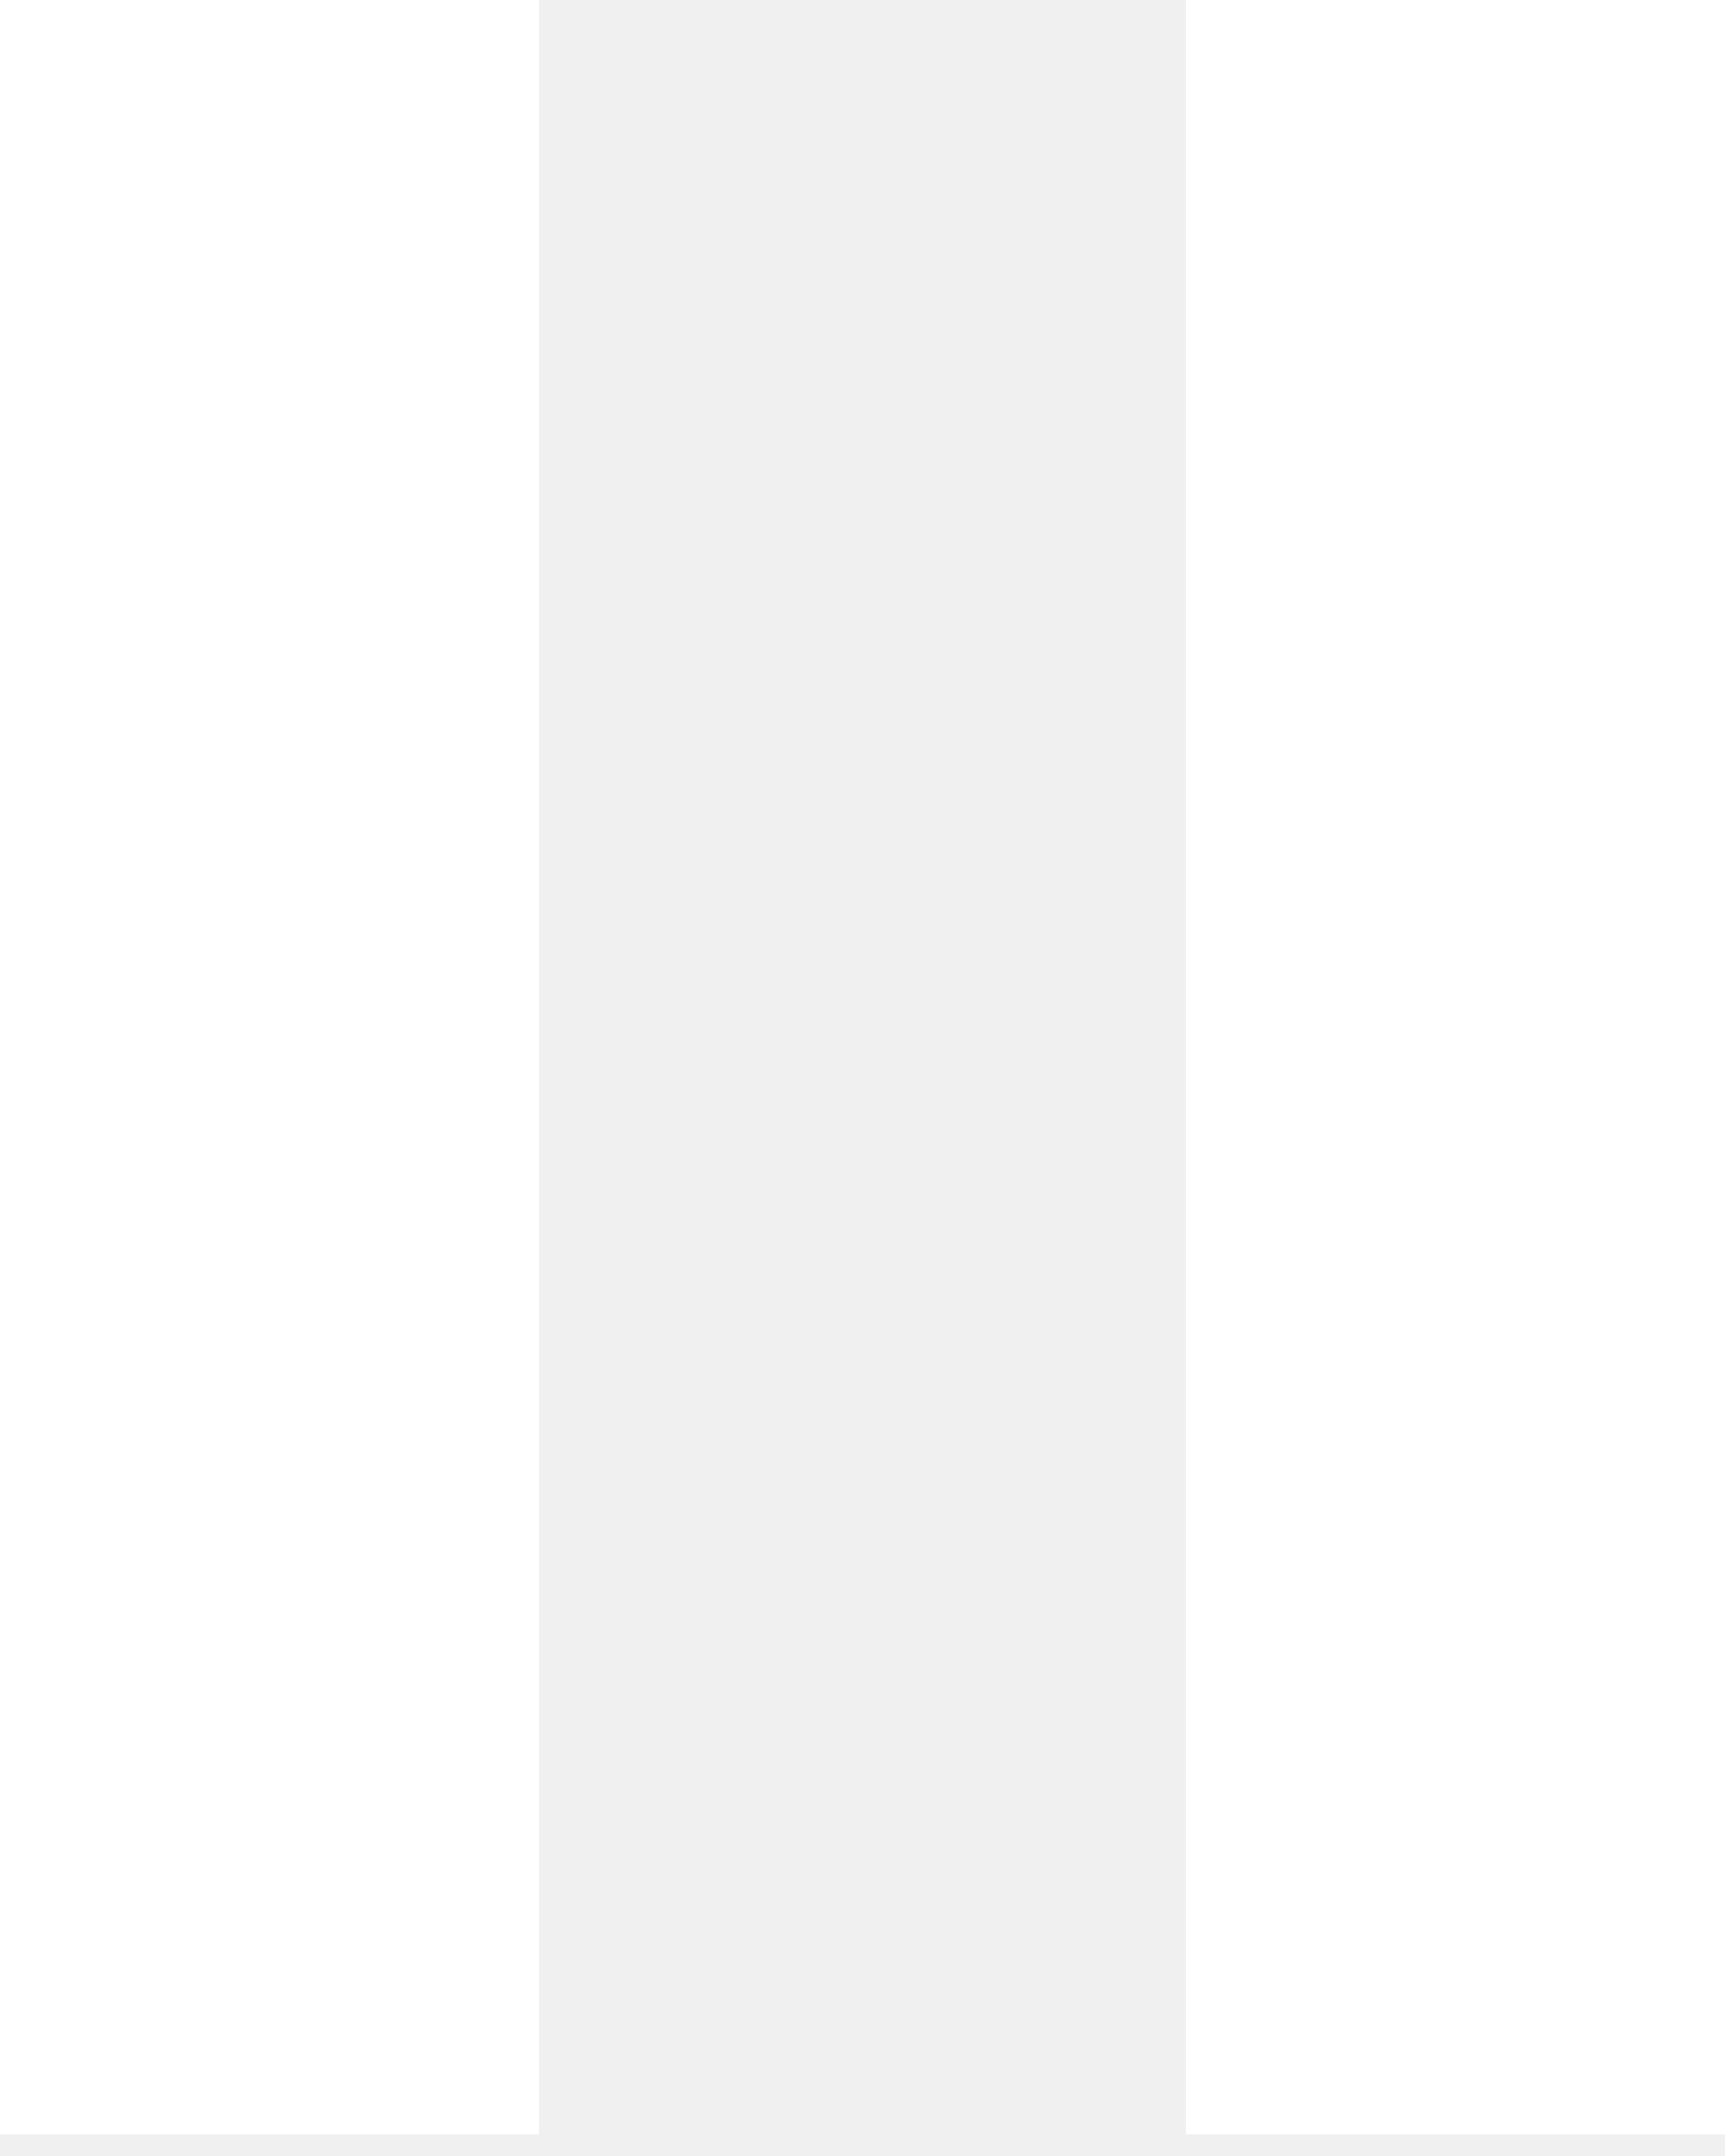
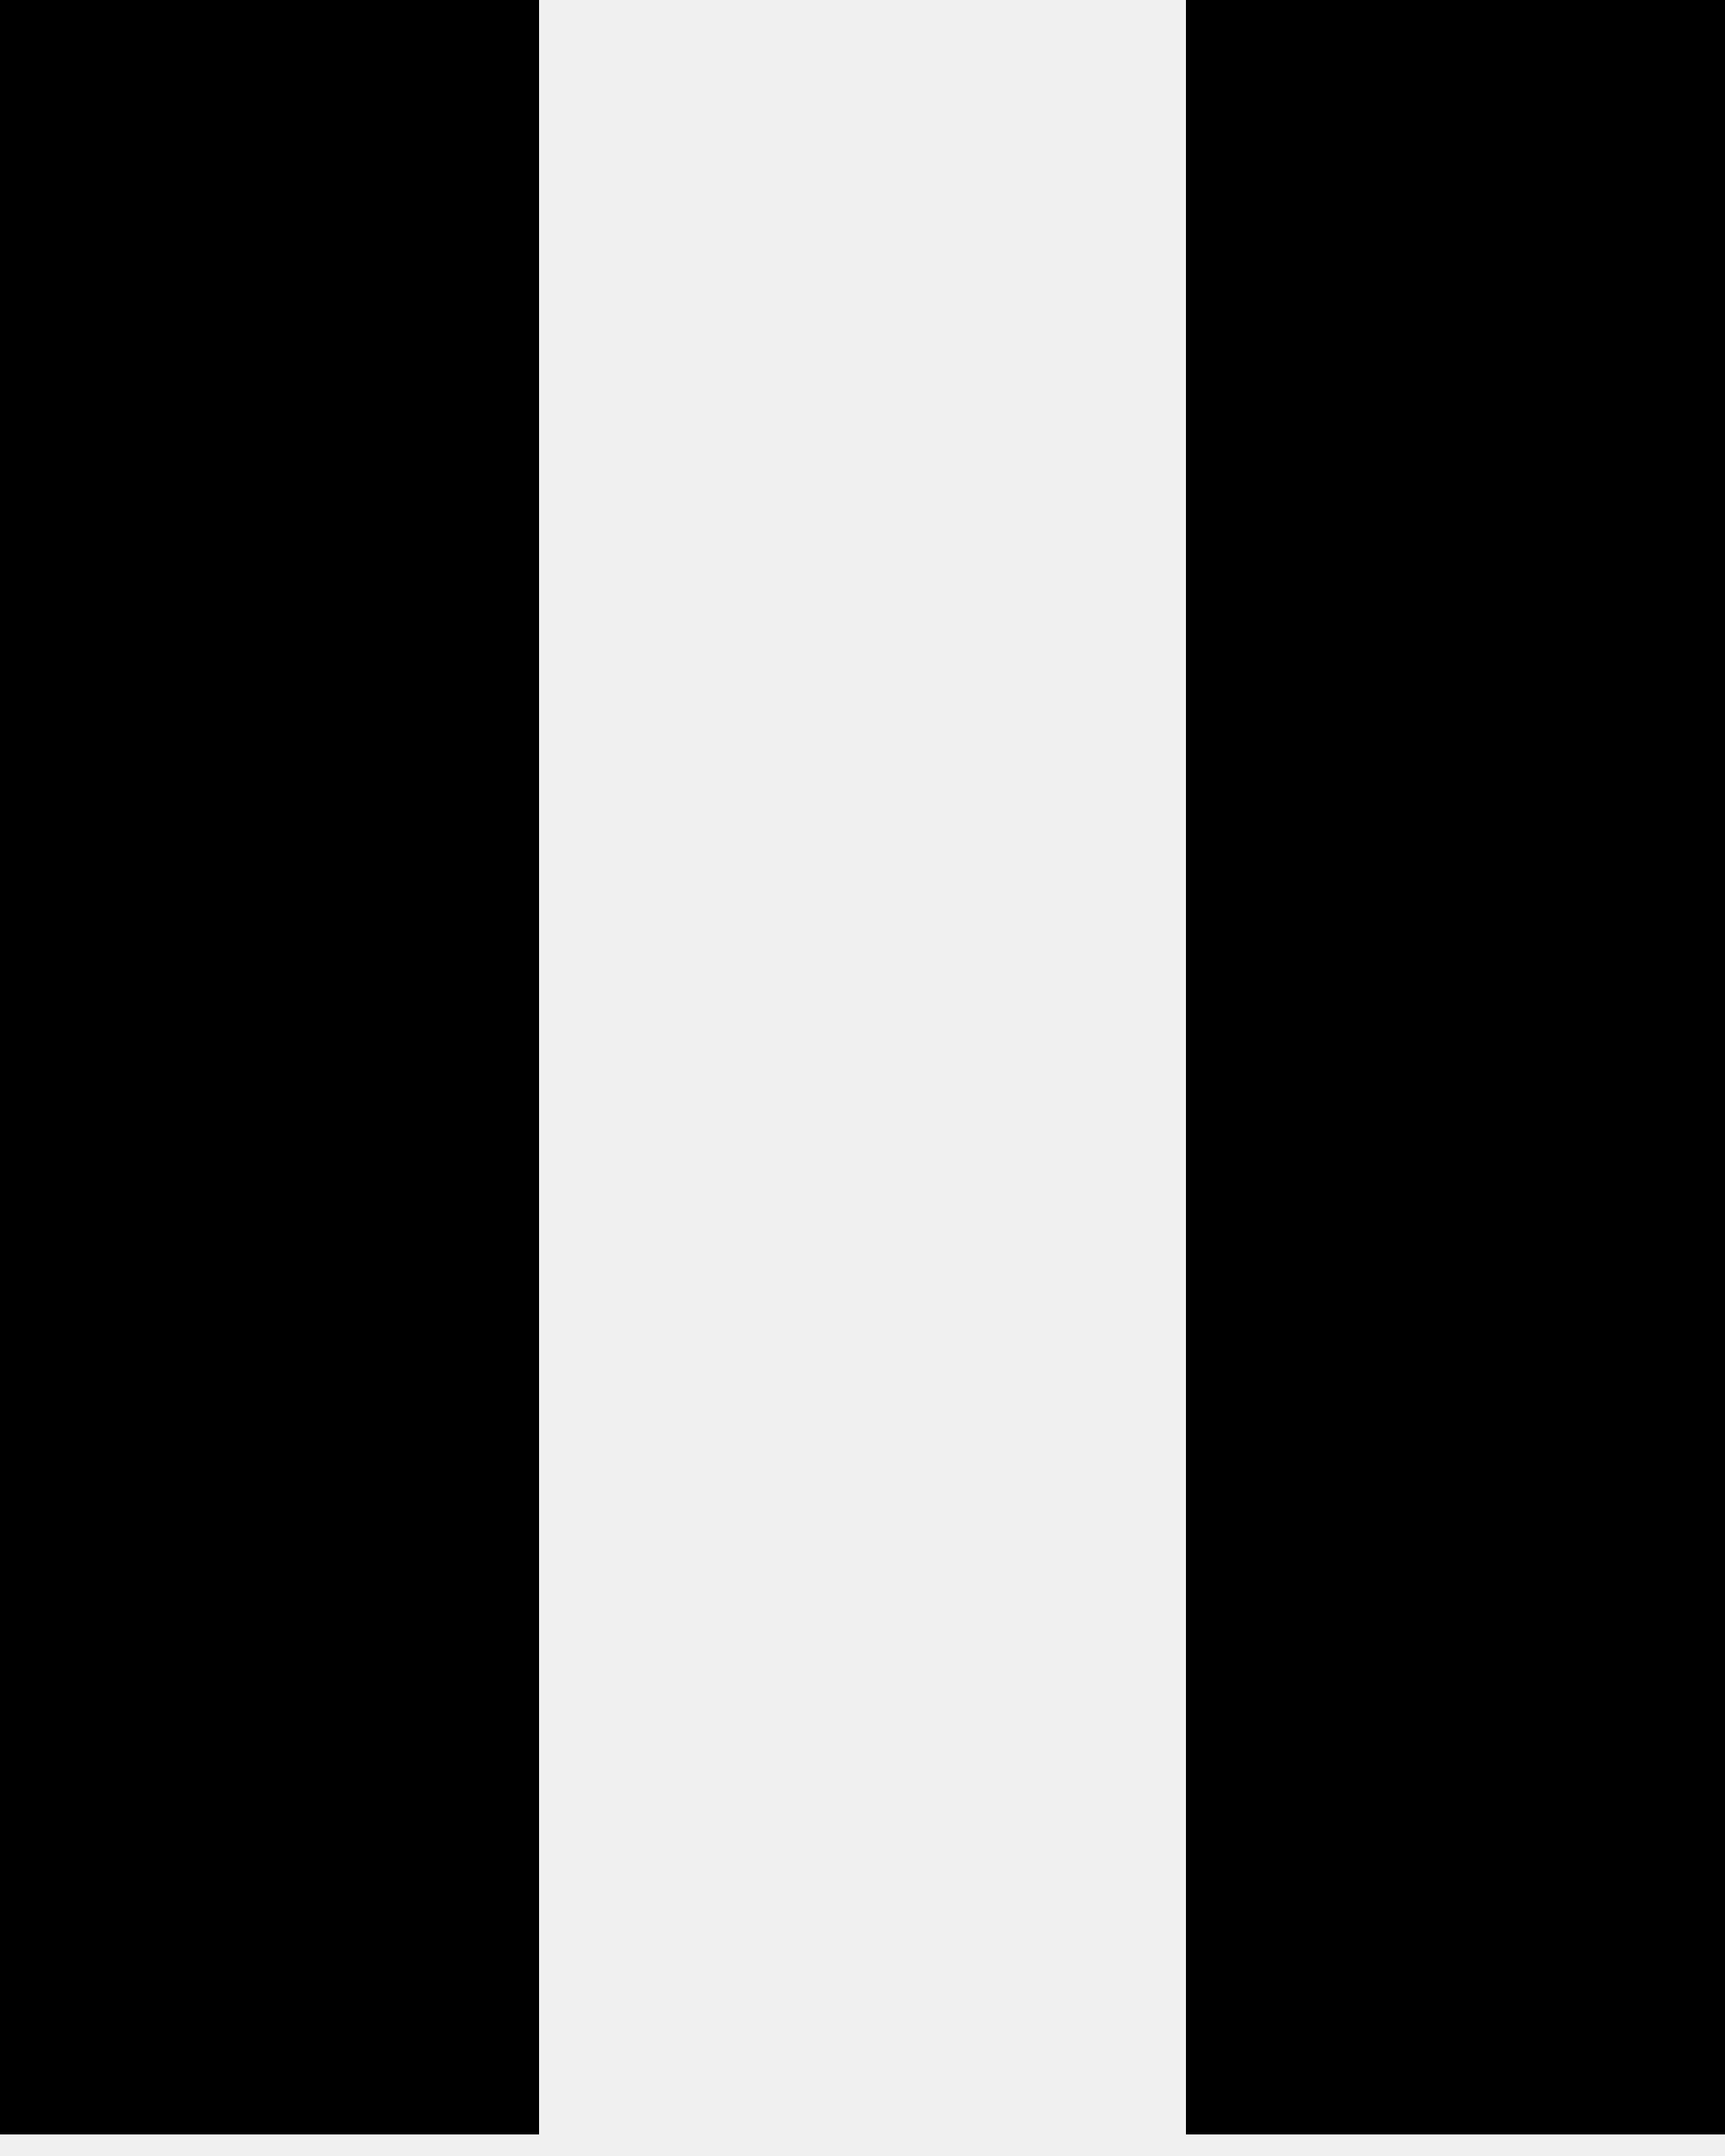
<svg xmlns="http://www.w3.org/2000/svg" width="16" height="20" viewBox="0 0 16 20" fill="none">
-   <rect width="5" height="19.8" fill="white" />
-   <rect x="11" width="5" height="19.8" fill="white" />
+   <rect width="5" height="19.8" fill="black" />
+   <rect x="11" width="5" height="19.8" fill="black" />
</svg>
